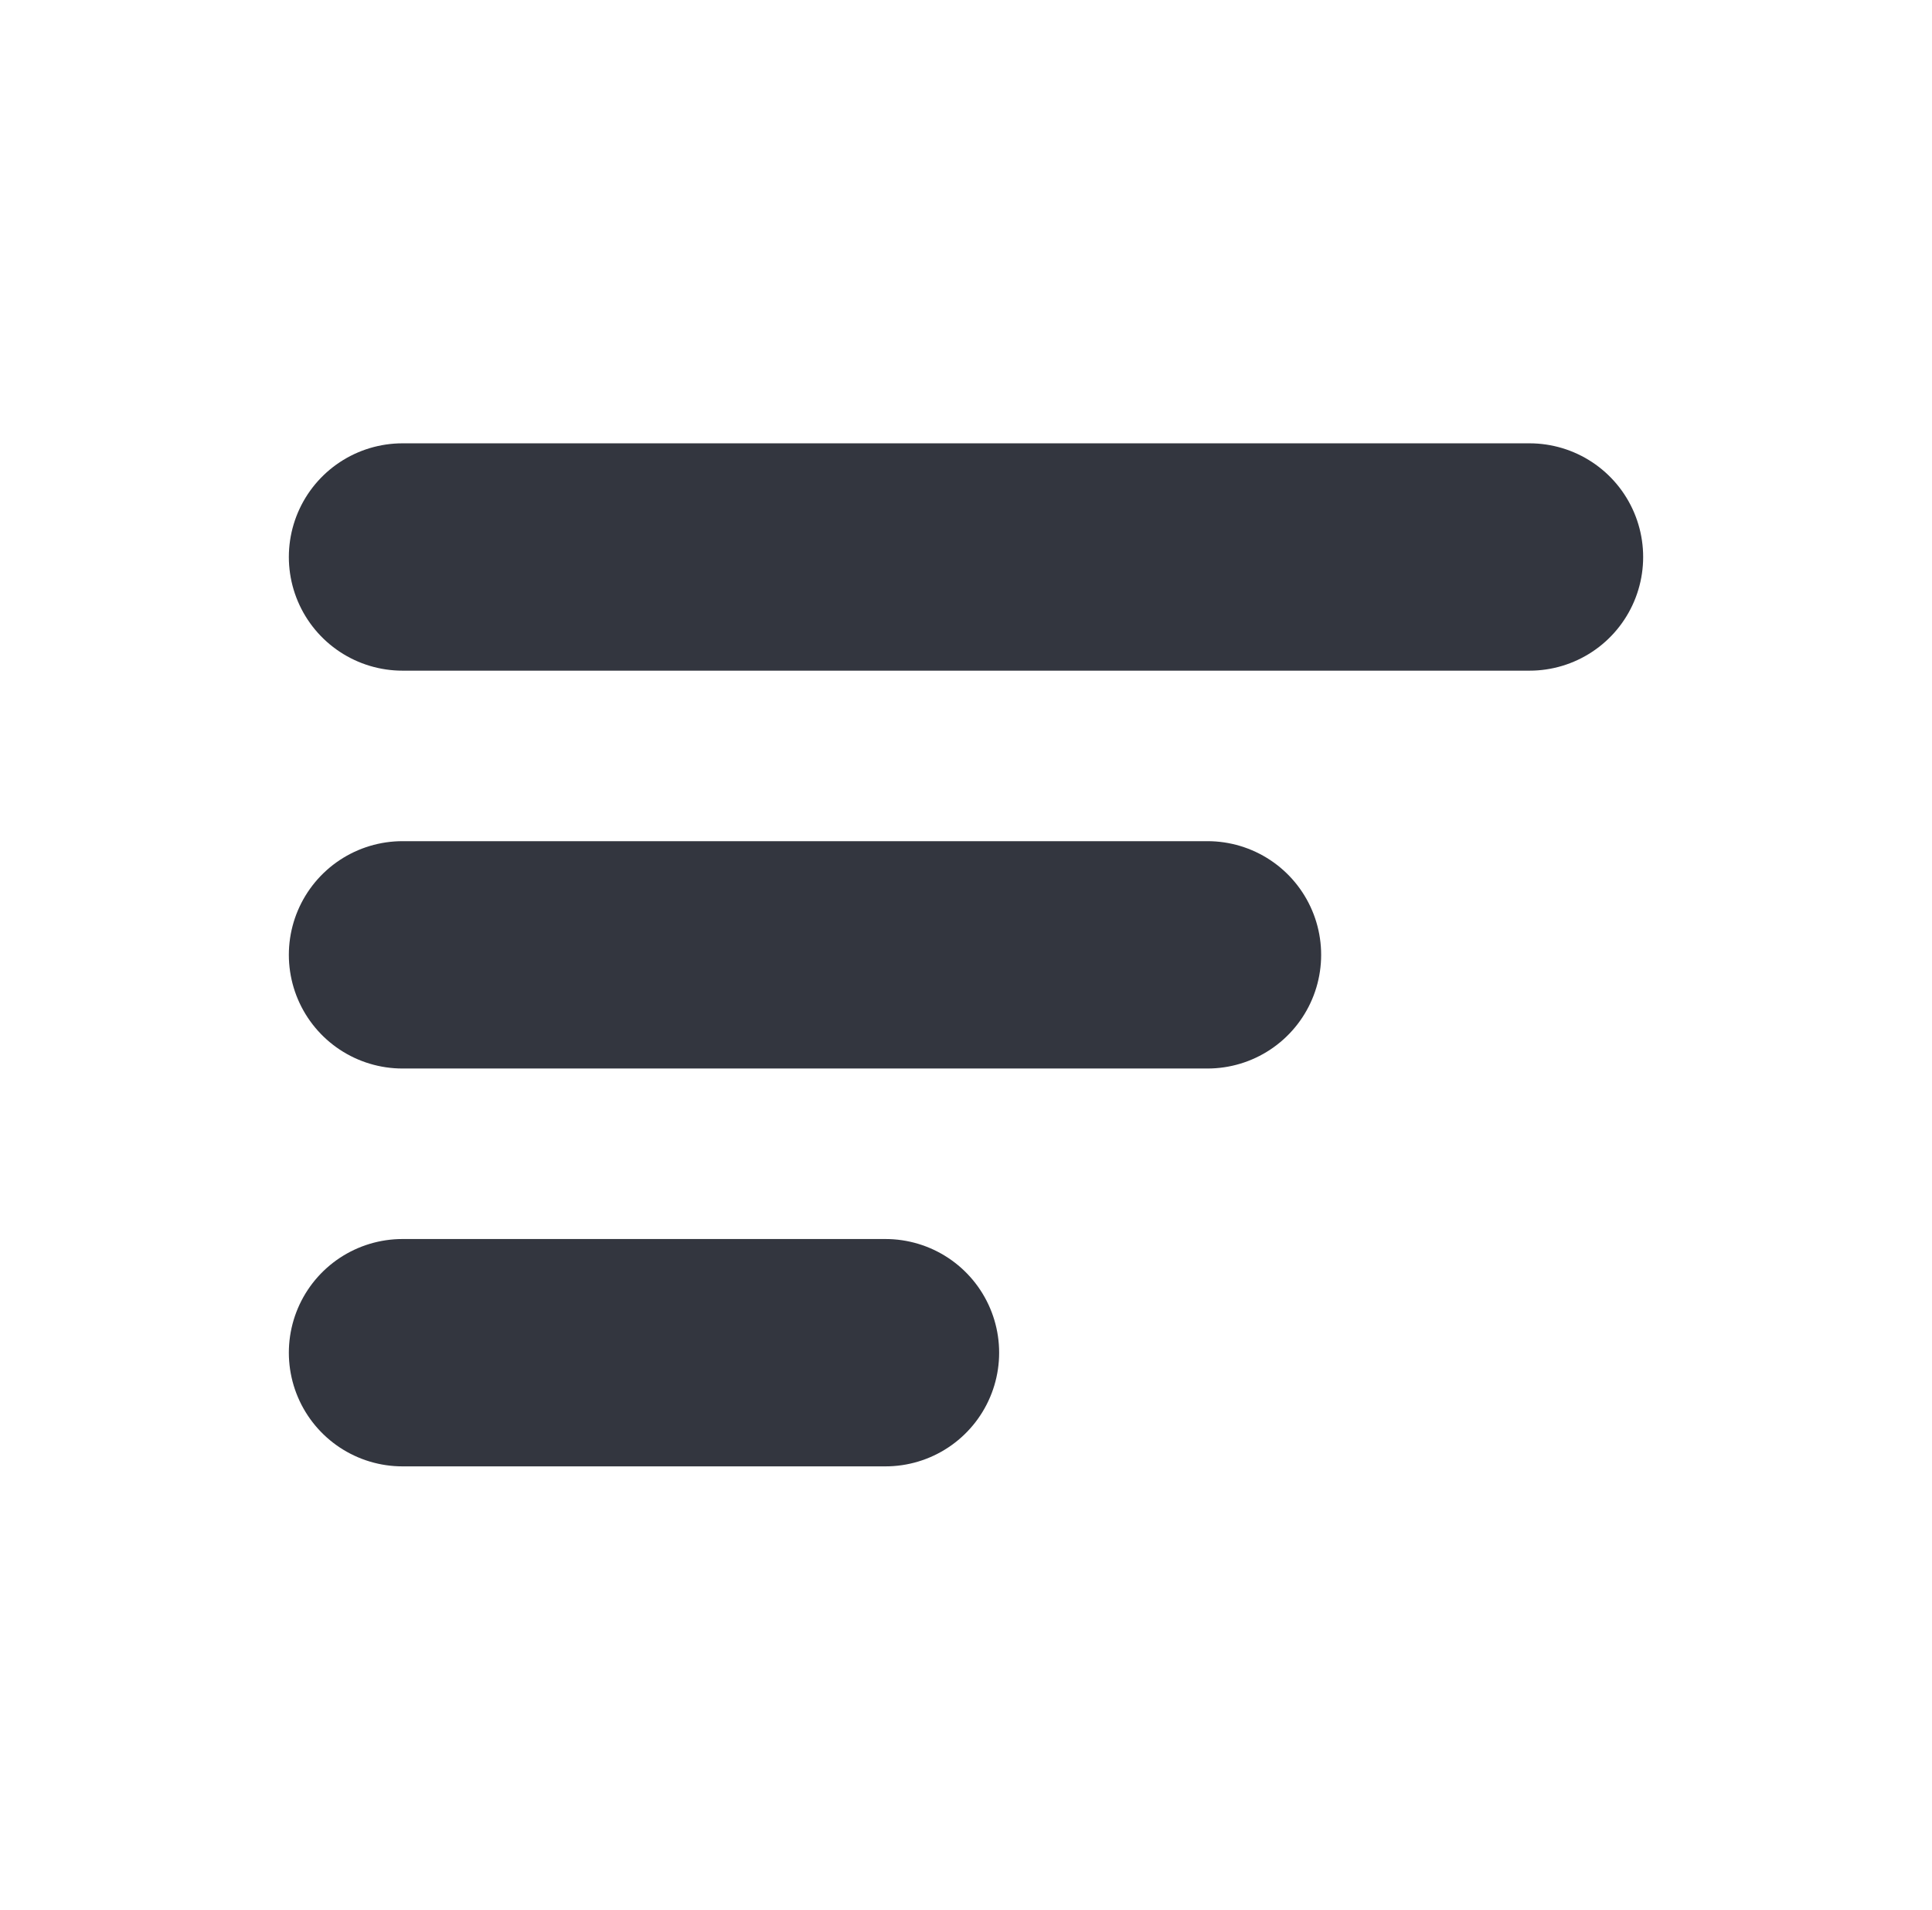
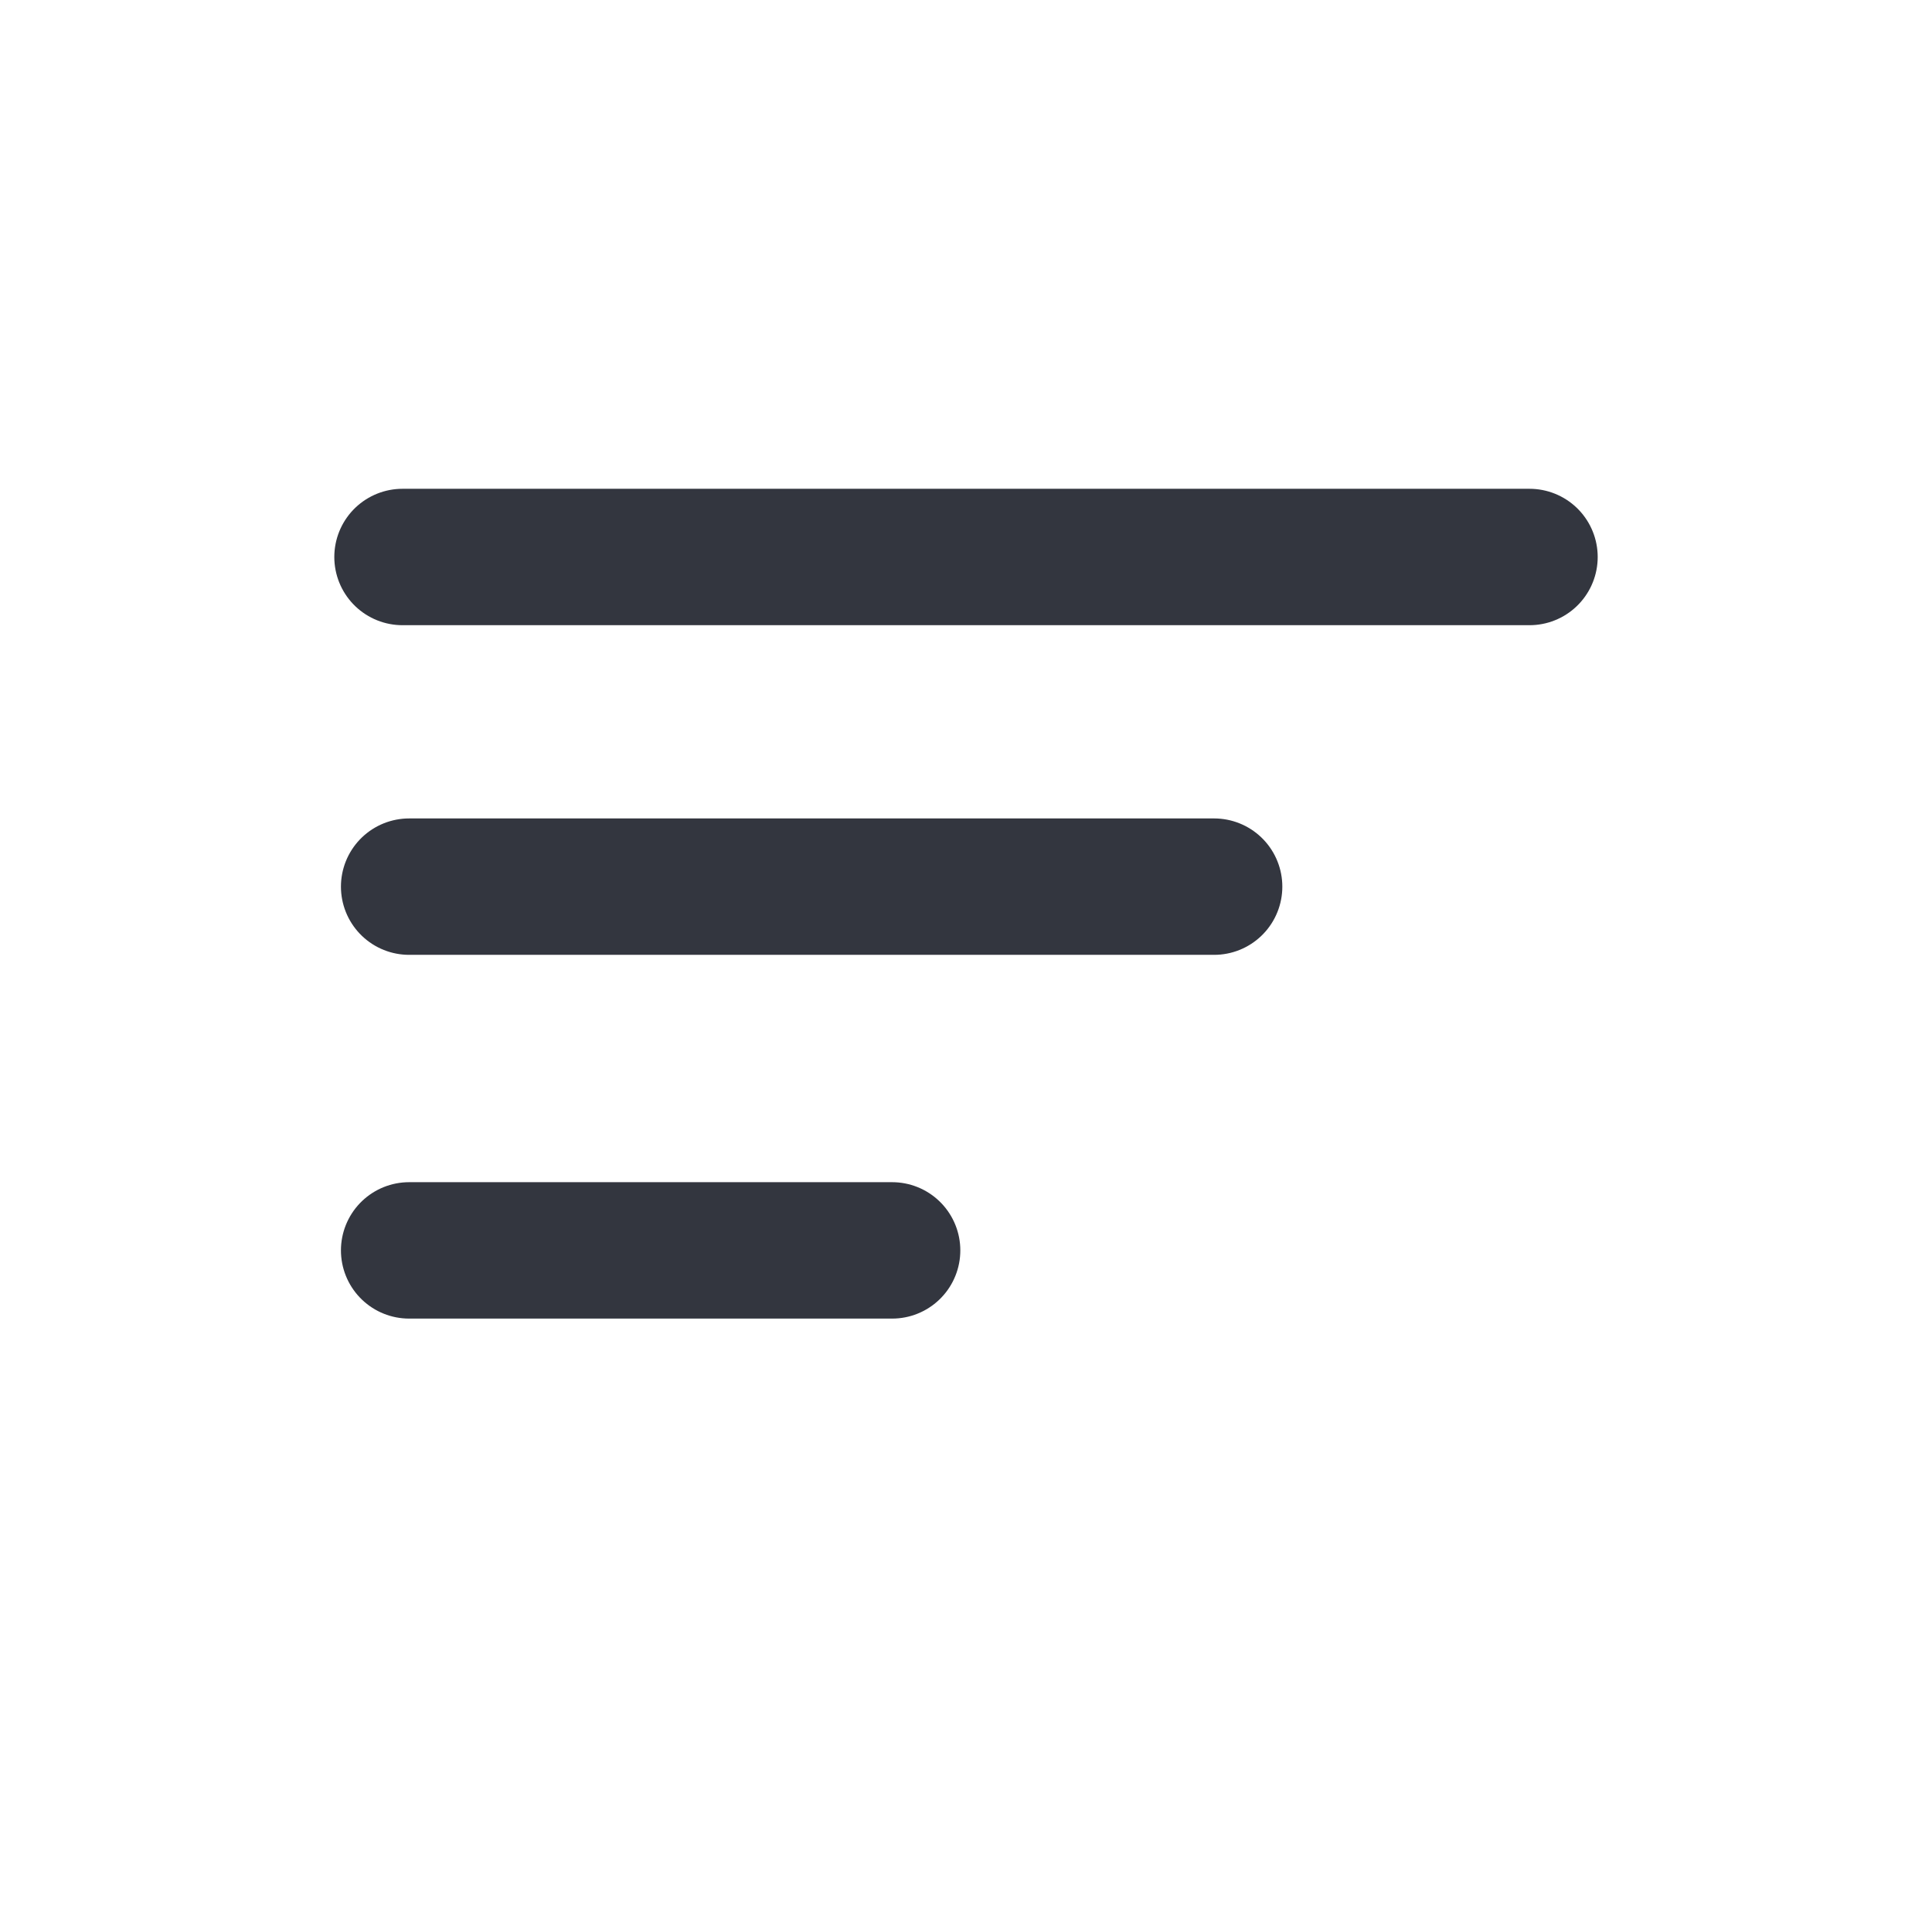
<svg xmlns="http://www.w3.org/2000/svg" width="85" height="84" viewBox="0 0 85 84" fill="none">
-   <path d="M17.708 24.5H67.292" stroke="#33363F" stroke-width="10" stroke-linecap="round" />
-   <path d="M17.708 42H53.125" stroke="#33363F" stroke-width="10" stroke-linecap="round" />
-   <path d="M17.708 59.5H38.958" stroke="#33363F" stroke-width="10" stroke-linecap="round" />
+   <path d="M17.708 24.5H67.292" stroke="#33363F" stroke-width="6" stroke-linecap="round" />
+   <path d="M18 39H35.708H53.417" stroke="#33363F" stroke-width="6" stroke-linecap="round" />
+   <path d="M18 55H39.25" stroke="#33363F" stroke-width="6" stroke-linecap="round" />
</svg>
